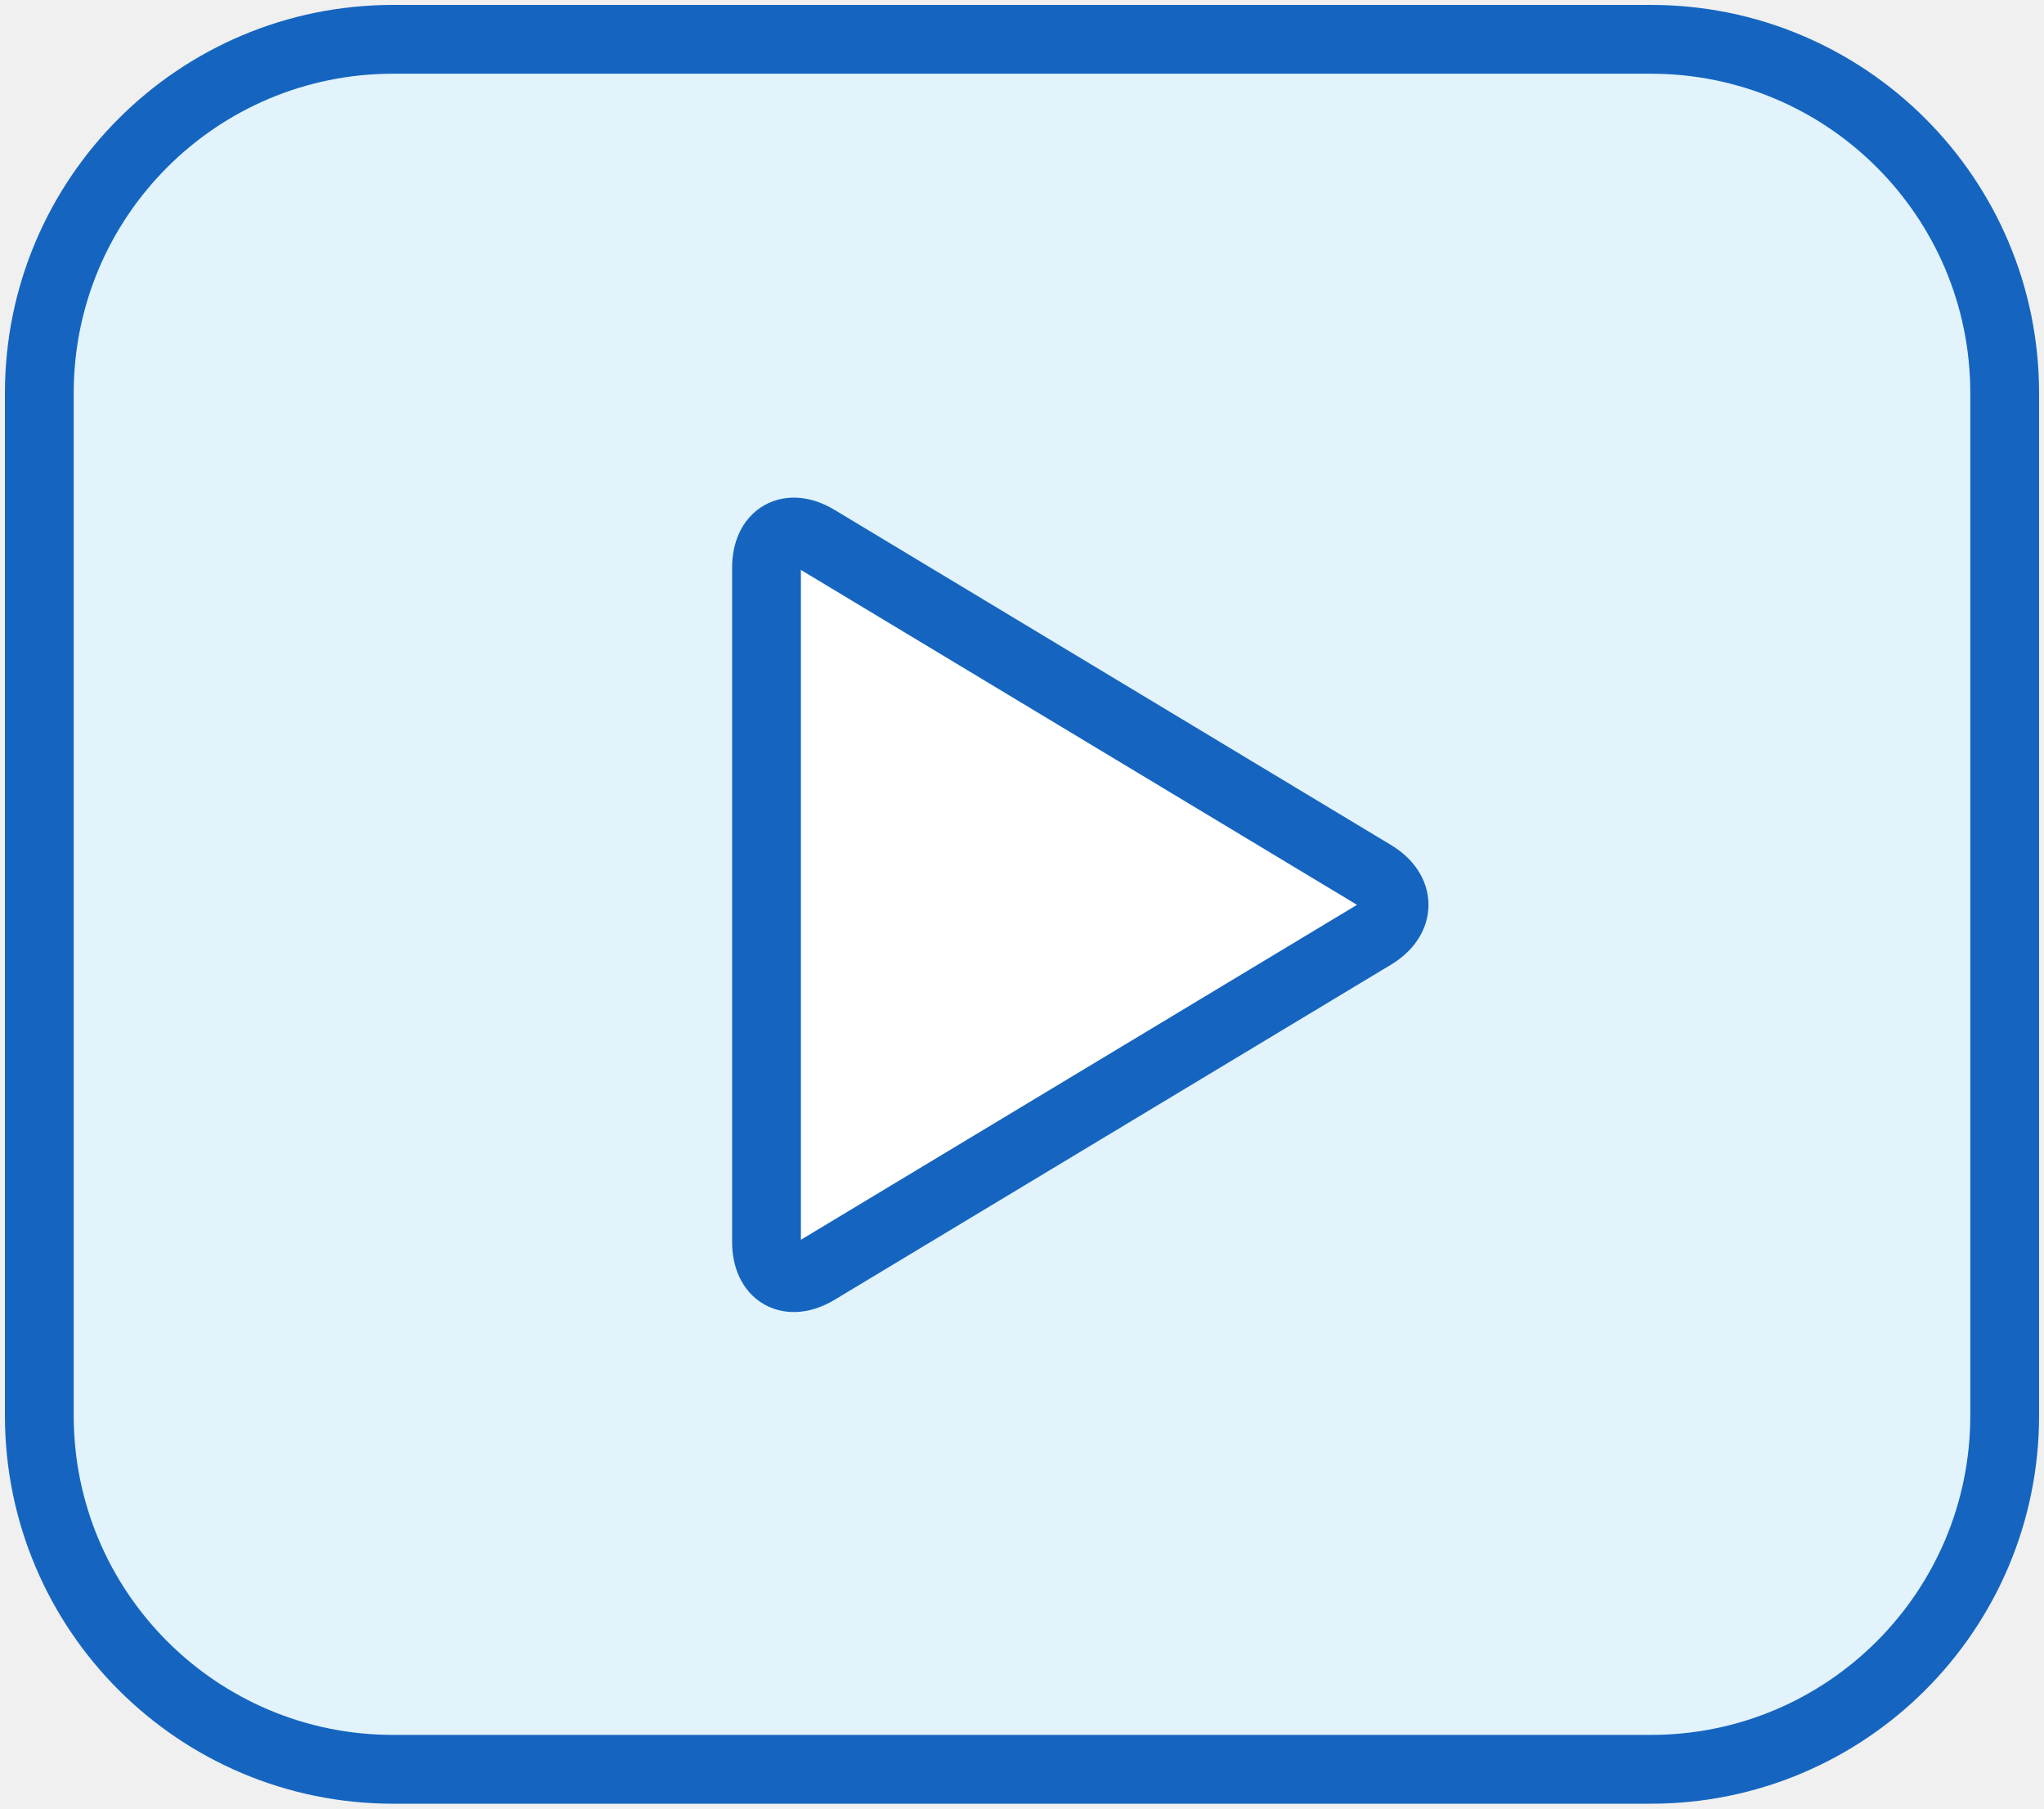
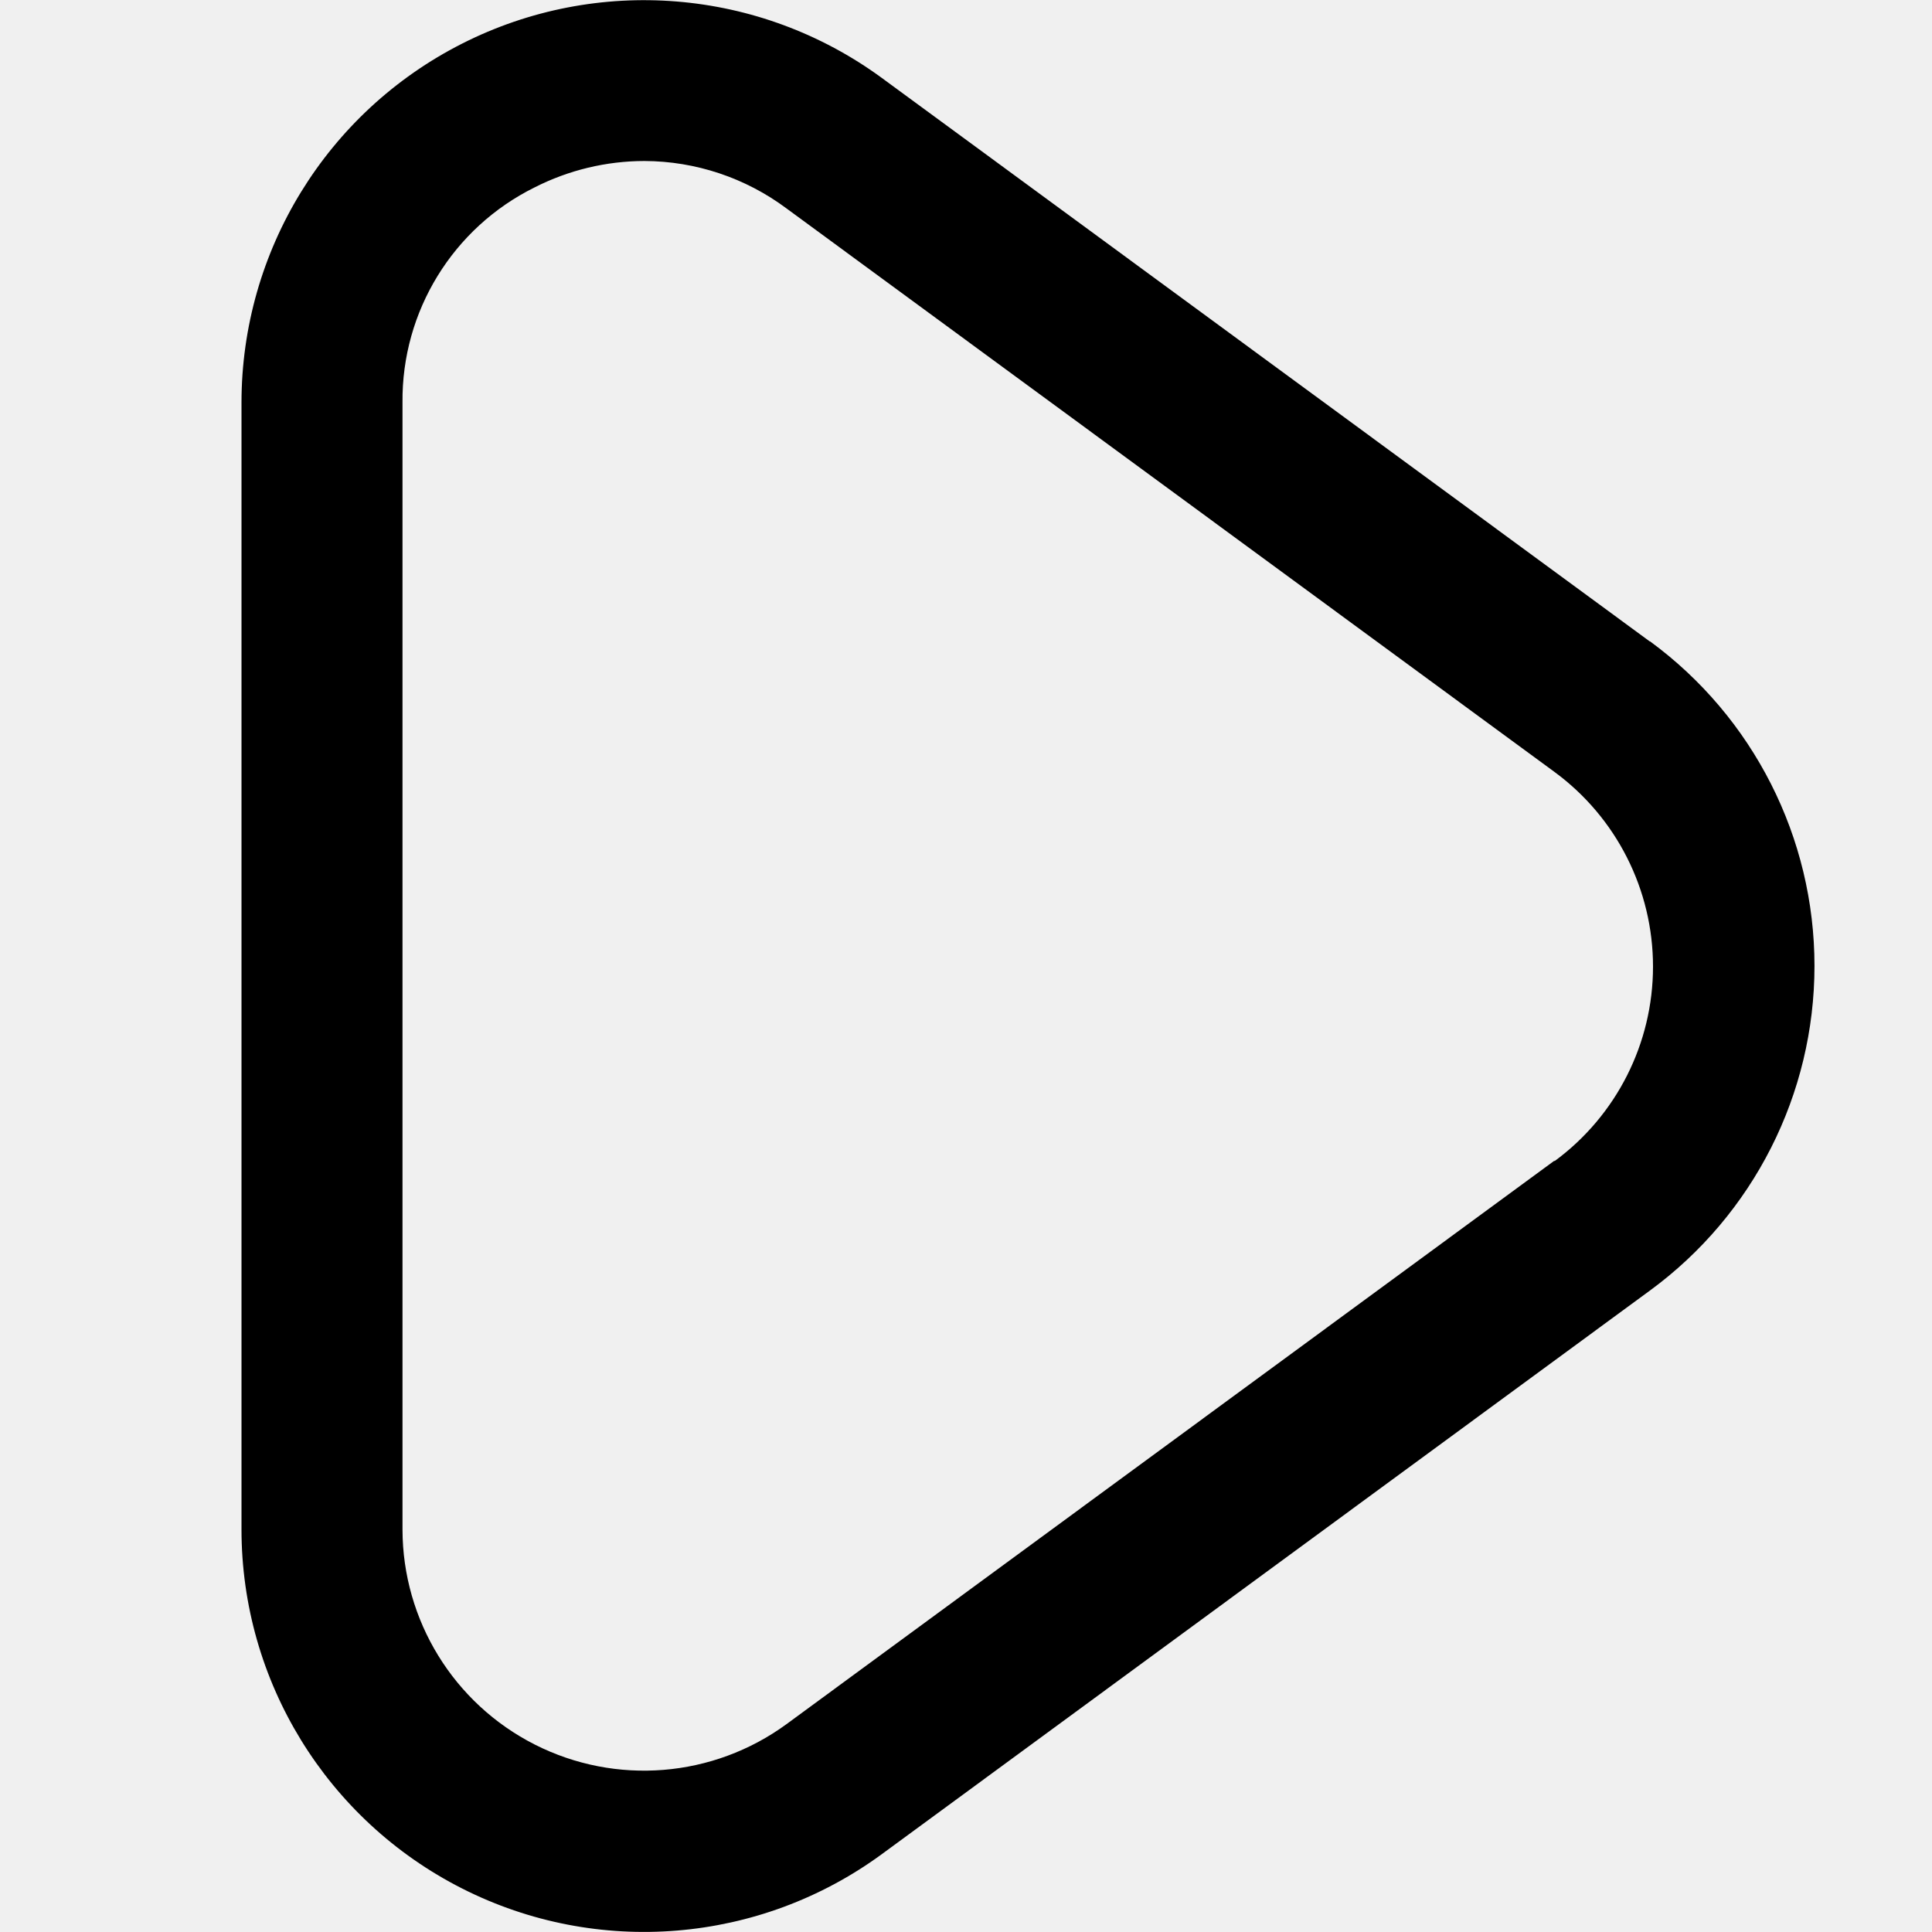
- <svg xmlns="http://www.w3.org/2000/svg" width="104px" height="92px" viewBox="0 0 104 92" version="1.1">
-   <defs />
-   <g id="3.Multimedia" stroke="none" stroke-width="1" fill="none" fill-rule="evenodd" stroke-linecap="round" stroke-linejoin="round">
-     <g id="Multimedia-(Monochrome)" transform="translate(-1098, -306)" stroke="#1565C0" stroke-width="3.5">
-       <g id="16-multimeda-play-video" transform="translate(1100, 308)">
-         <rect id="Layer-1" fill="#E2F3FB" x="0" y="0" width="100" height="88" rx="18" />
-         <path d="M37,26.887 C37,25.233 38.151,24.586 39.568,25.44 L67.869,42.48 C69.288,43.334 69.287,44.72 67.869,45.573 L39.568,62.614 C38.15,63.468 37,62.821 37,61.167 L37,26.887 Z" id="Layer-2" fill="#FFFFFF" />
-       </g>
-     </g>
-   </g>
+ <svg xmlns="http://www.w3.org/2000/svg" id="Outline" viewBox="0 0 24 24" width="512" height="512">
+   <path d="M20.494,7.968l-9.54-7A5,5,0,0,0,3,5V19a5,5,0,0,0,7.957,4.031l9.54-7a5,5,0,0,0,0-8.064Zm-1.184,6.45-9.54,7A3,3,0,0,1,5,19V5A2.948,2.948,0,0,1,6.641,2.328,3.018,3.018,0,0,1,8.006,2a2.97,2.97,0,0,1,1.764.589l9.54,7a3,3,0,0,1,0,4.836Z" />
</svg>
